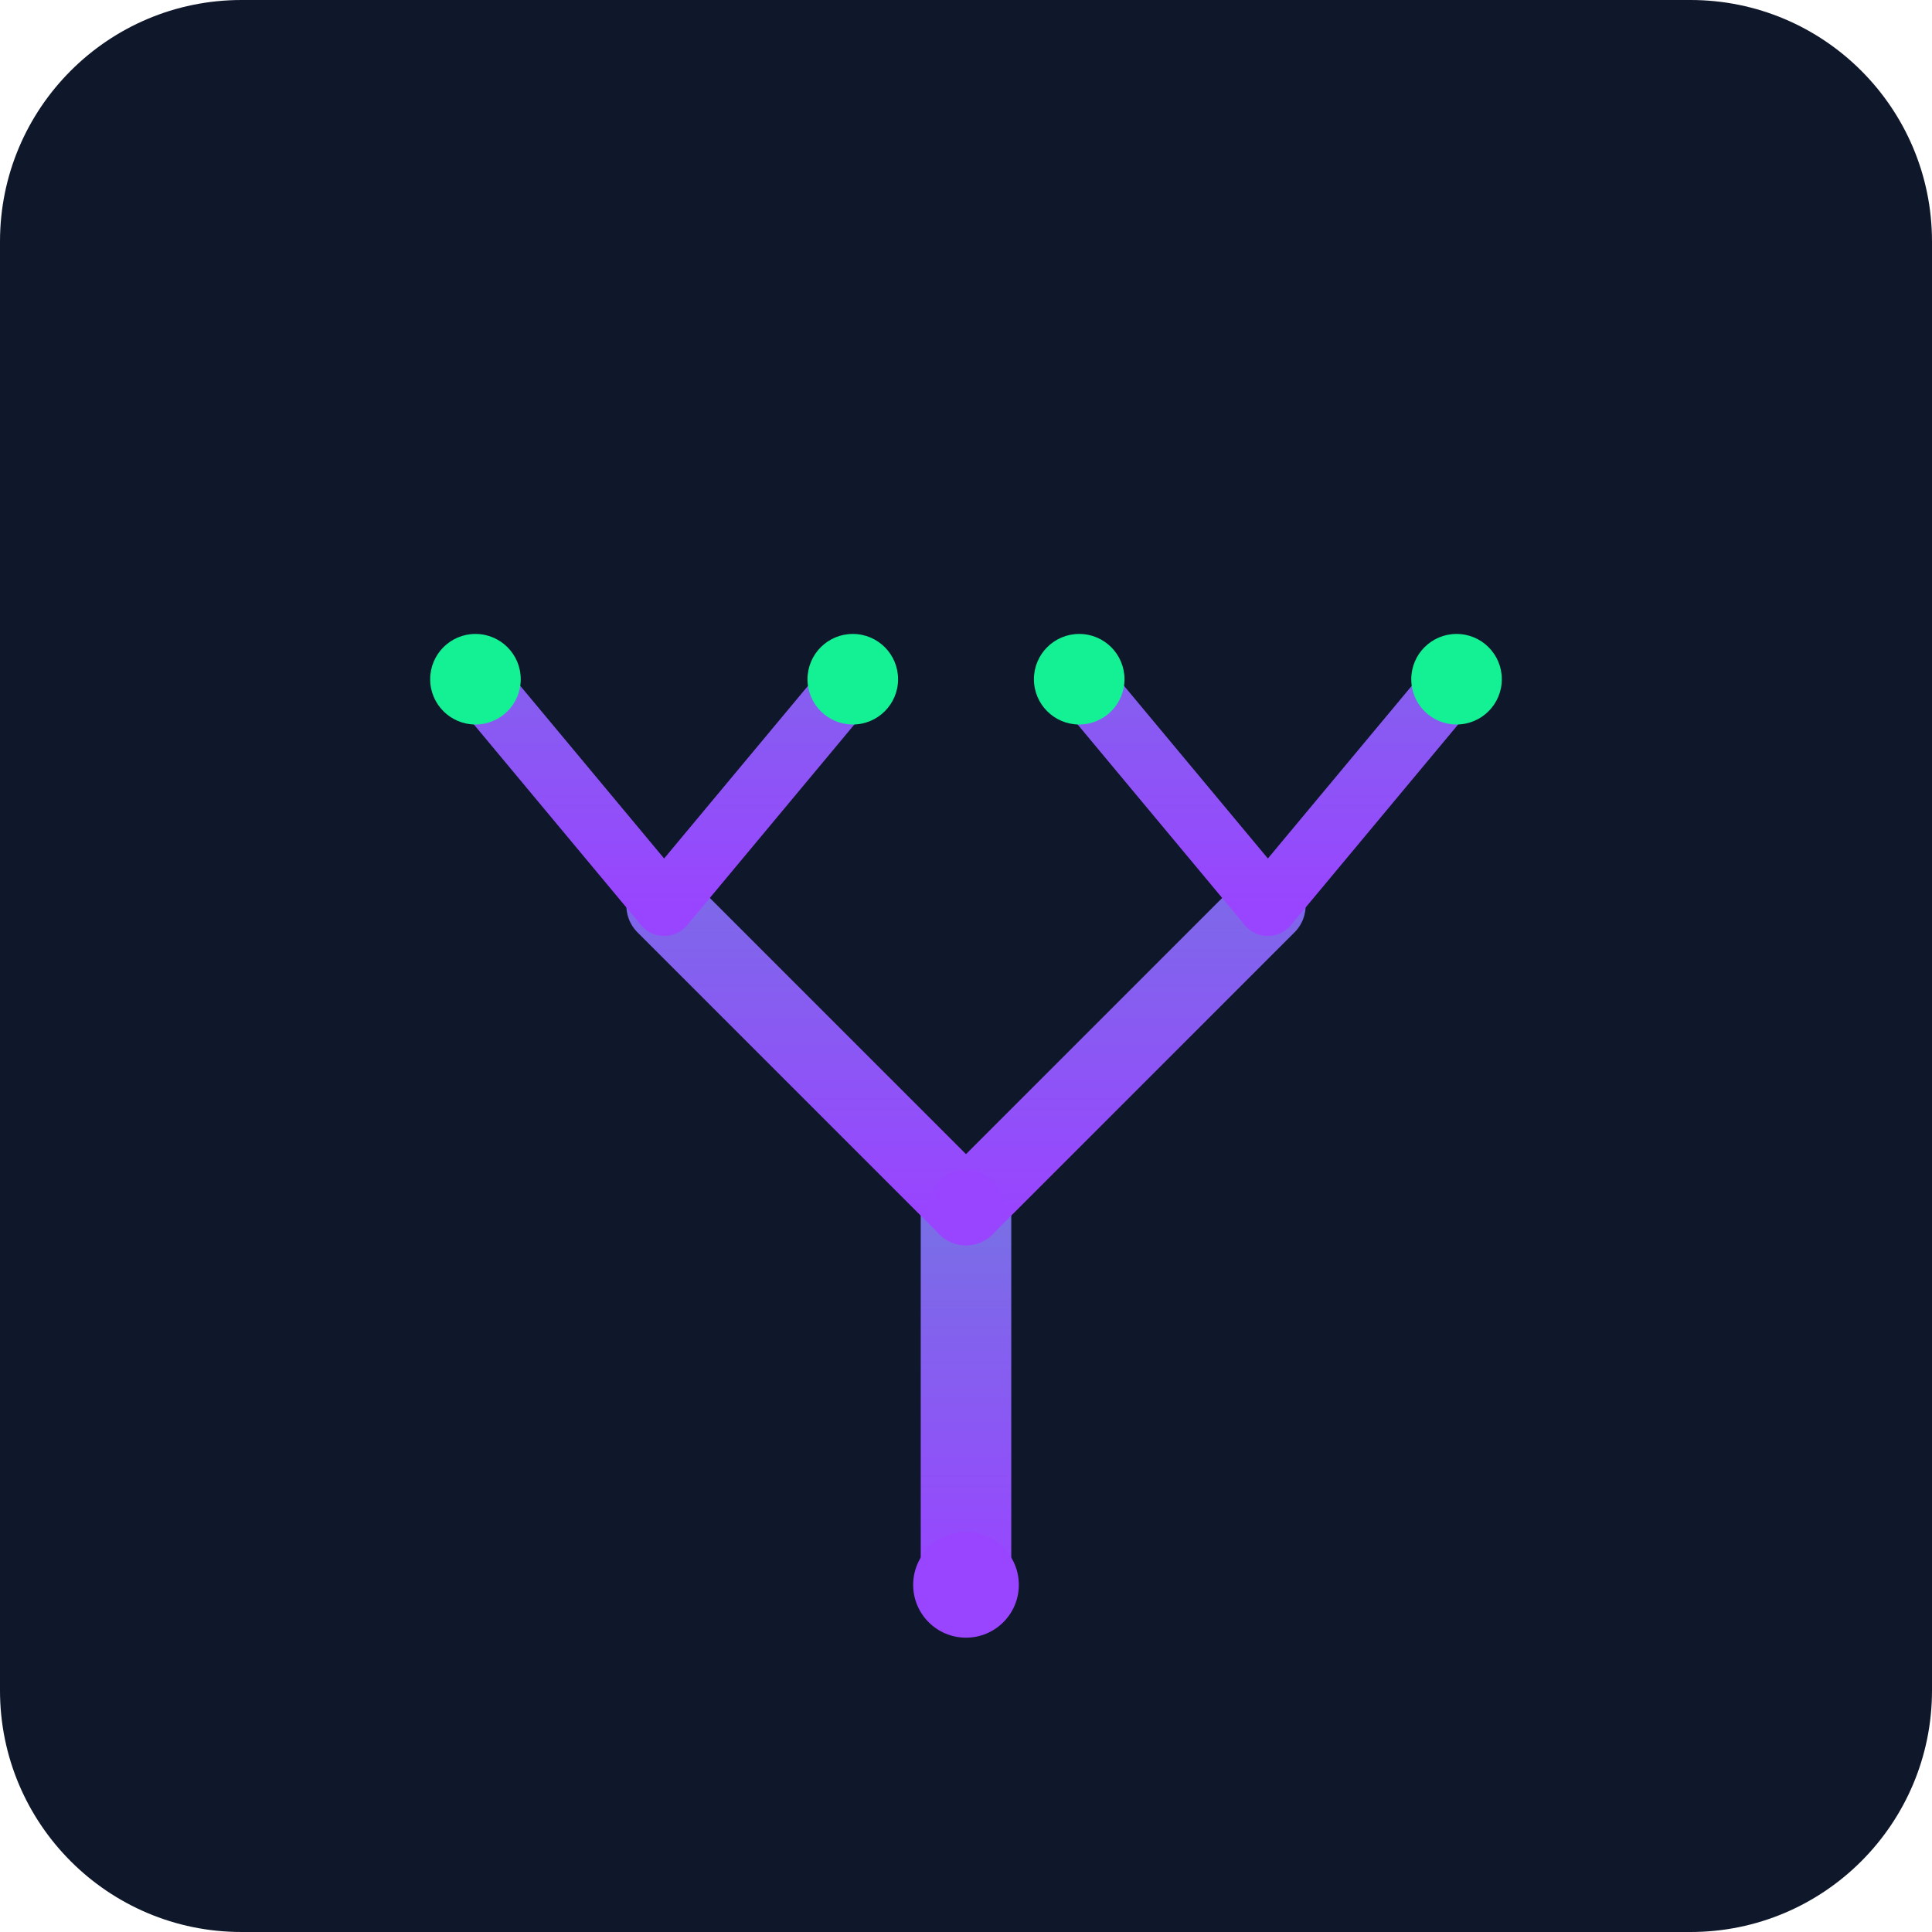
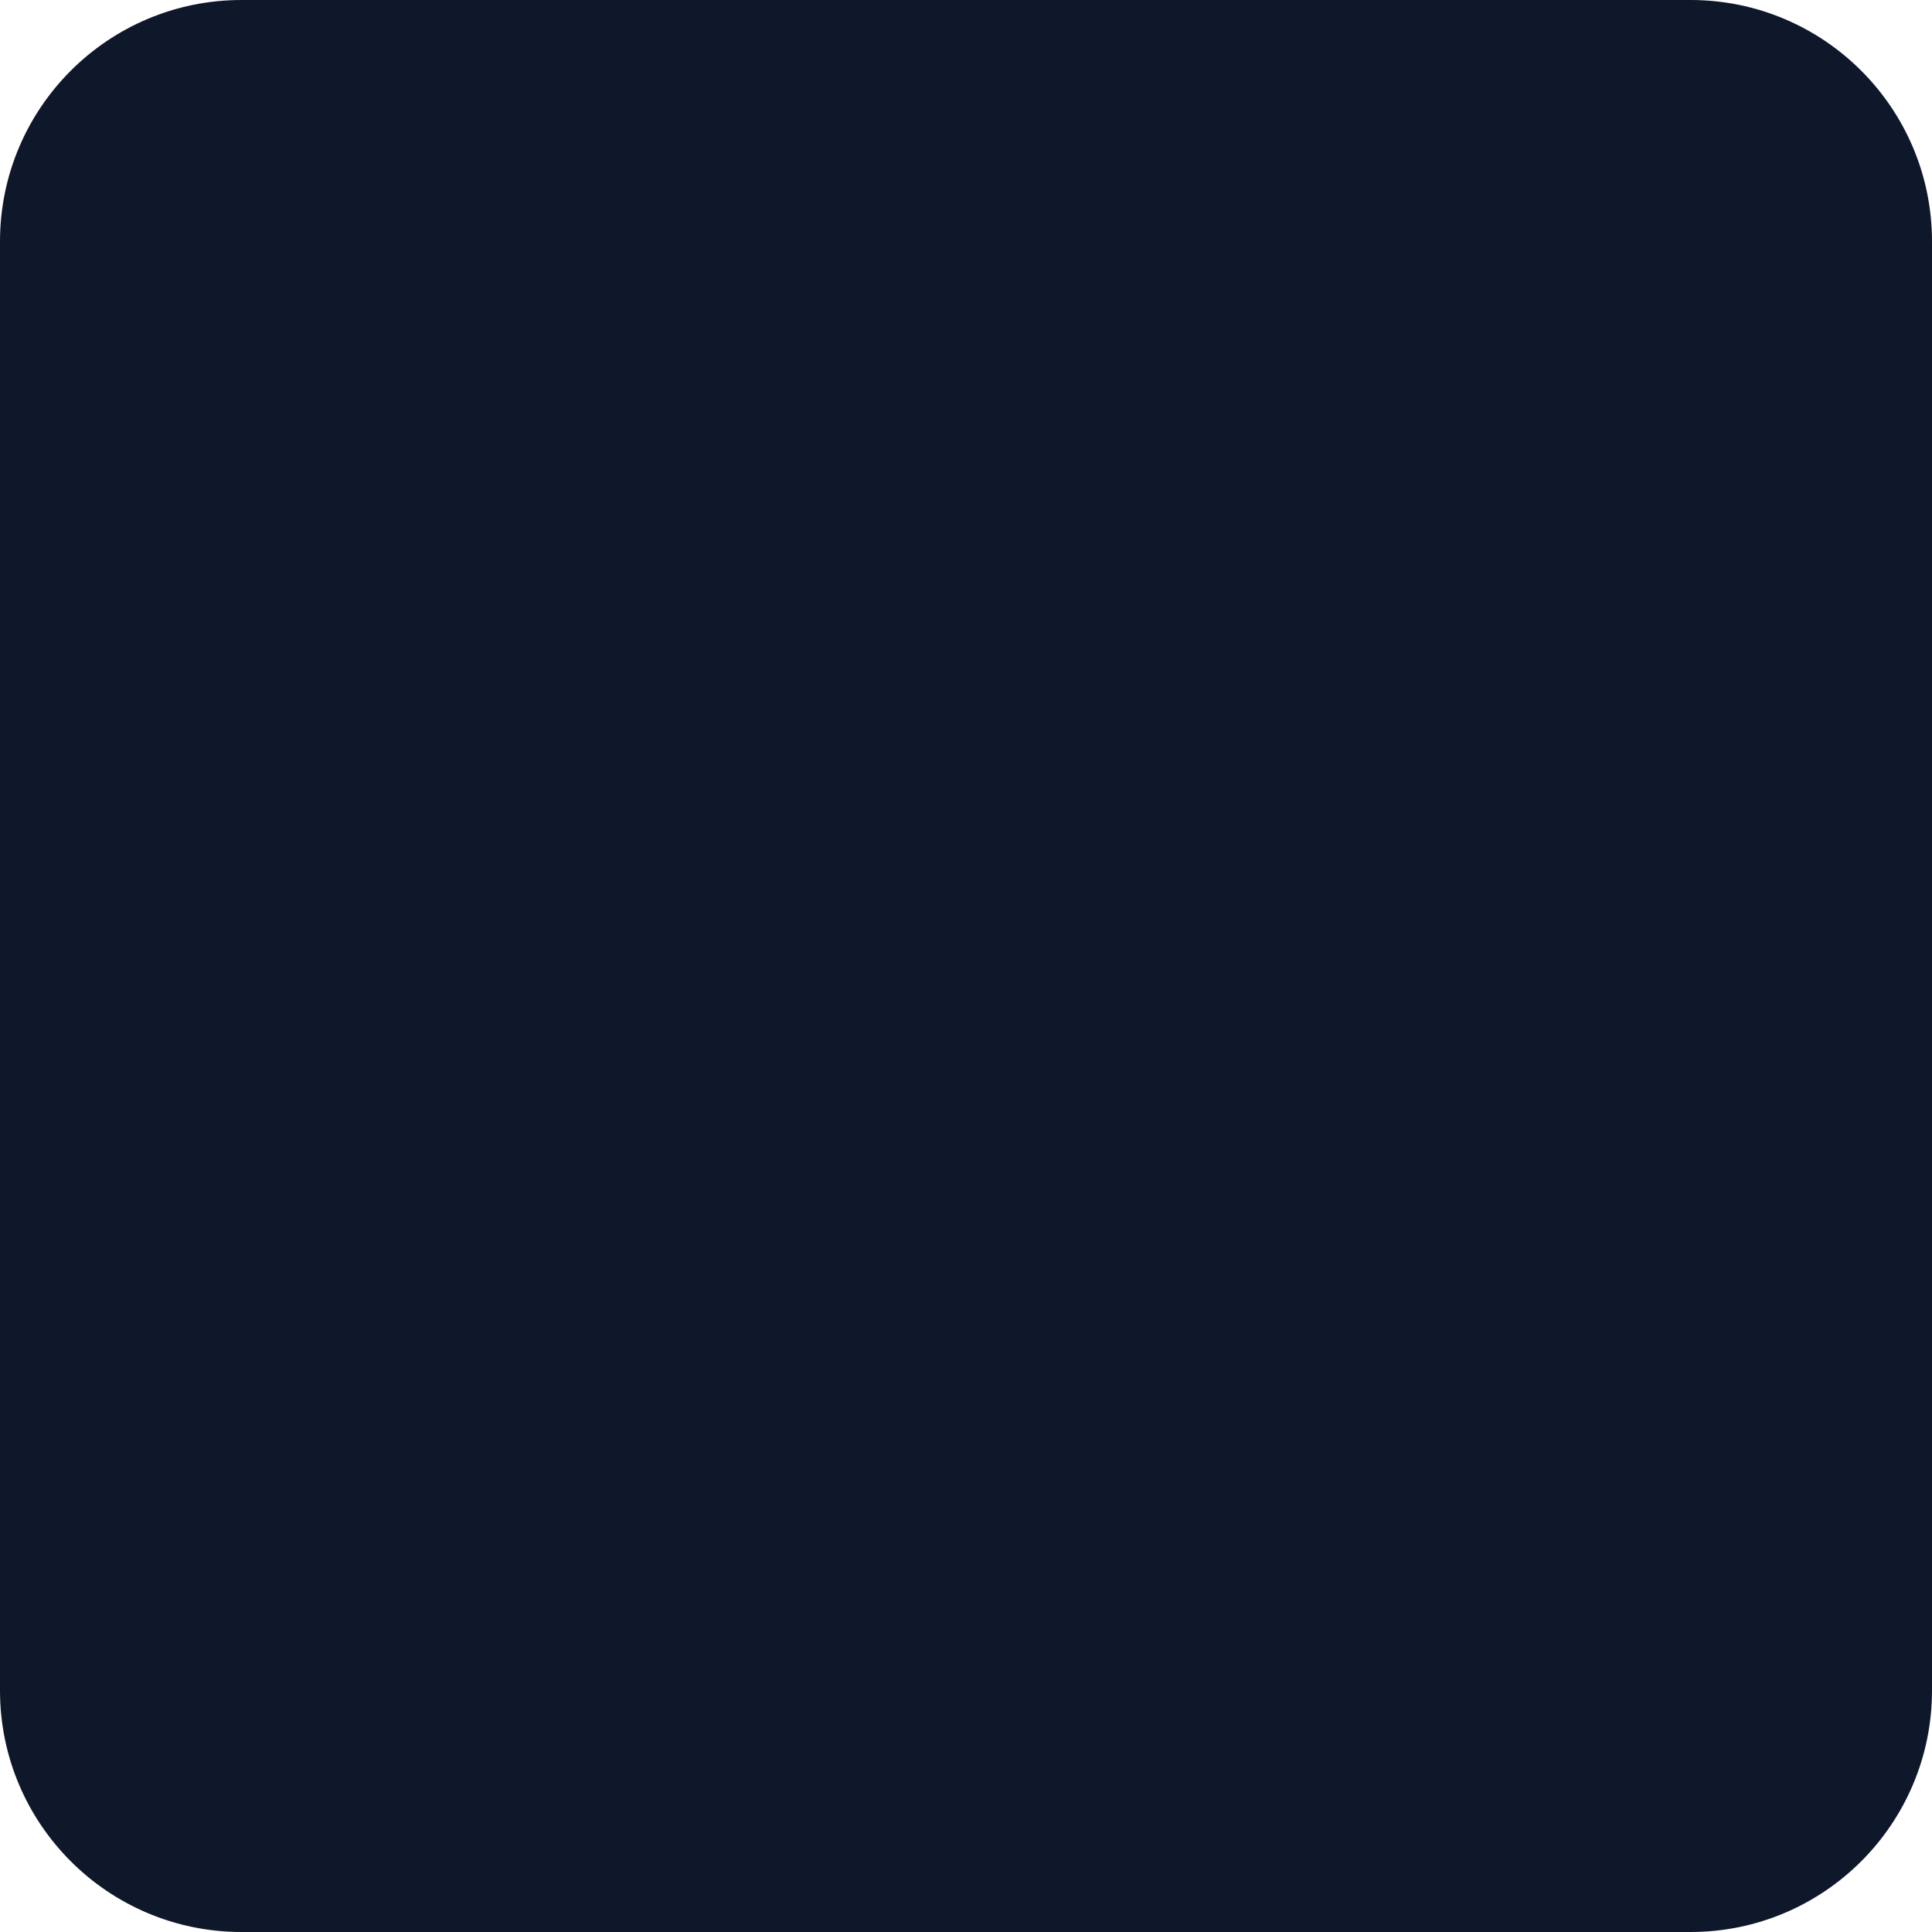
<svg xmlns="http://www.w3.org/2000/svg" width="512" height="512" viewBox="0 0 512 512" fill="none">
-   <rect width="512" height="512" rx="64" fill="#0F172A" />
-   <g transform="translate(256, 420)">
-     <path d="M 0,0 L 0,-100" stroke="url(#treeGradient)" stroke-width="24" stroke-linecap="round" />
-     <g transform="translate(0, -100)">
-       <path d="M 0,0 L -80,-80" stroke="url(#treeGradient)" stroke-width="20" stroke-linecap="round" />
-       <path d="M 0,0 L 80,-80" stroke="url(#treeGradient)" stroke-width="20" stroke-linecap="round" />
-       <g transform="translate(-80, -80)">
-         <path d="M 0,0 L -50,-60" stroke="url(#treeGradient)" stroke-width="16" stroke-linecap="round" />
-         <path d="M 0,0 L 50,-60" stroke="url(#treeGradient)" stroke-width="16" stroke-linecap="round" />
-         <circle cx="-50" cy="-60" r="12" fill="#14F195" />
-         <circle cx="50" cy="-60" r="12" fill="#14F195" />
-       </g>
-       <g transform="translate(80, -80)">
-         <path d="M 0,0 L -50,-60" stroke="url(#treeGradient)" stroke-width="16" stroke-linecap="round" />
-         <path d="M 0,0 L 50,-60" stroke="url(#treeGradient)" stroke-width="16" stroke-linecap="round" />
-         <circle cx="-50" cy="-60" r="12" fill="#14F195" />
-         <circle cx="50" cy="-60" r="12" fill="#14F195" />
-       </g>
-       <circle cx="0" cy="0" r="10" fill="#9945FF" />
+   <style>
+     :root { color: #0F172A; }
+     @media (prefers-color-scheme: dark) {
+       :root { color: #FFFFFF; }
+     }
+     .tree-part { stroke: currentColor; }
+     .node { fill: currentColor; }
+   </style>
+   <rect width="512" height="512" rx="64" fill="#0F172A" class="bg" />
+   <style>
+     @media (prefers-color-scheme: dark) { .bg { fill: #0F172A; } }
+     @media (prefers-color-scheme: light) { .bg { fill: #F8FAFC; } }
+   </style>
+   <g transform="translate(256, 400)">
+     <circle cx="0" cy="0" r="16" class="node" />
+     <path d="M 0,0 L -100,-120" class="tree-part" stroke-width="20" stroke-linecap="round" />
+     <path d="M 0,0 L 100,-120" class="tree-part" stroke-width="20" stroke-linecap="round" />
+     <g transform="translate(-100, -120)">
+       <circle cx="0" cy="0" r="14" class="node" />
+       <path d="M 0,0 L -60,-100" class="tree-part" stroke-width="16" stroke-linecap="round" />
+       <path d="M 0,0 L 60,-100" class="tree-part" stroke-width="16" stroke-linecap="round" />
+       <circle cx="-60" cy="-100" r="12" class="node" />
+       <circle cx="60" cy="-100" r="12" class="node" />
    </g>
-     <circle cx="0" cy="0" r="14" fill="#9945FF" />
+     <g transform="translate(100, -120)">
+       <circle cx="0" cy="0" r="14" class="node" />
+       <path d="M 0,0 L -60,-100" class="tree-part" stroke-width="16" stroke-linecap="round" />
+       <path d="M 0,0 L 60,-100" class="tree-part" stroke-width="16" stroke-linecap="round" />
+       <circle cx="-60" cy="-100" r="12" class="node" />
+       <circle cx="60" cy="-100" r="12" class="node" />
+     </g>
  </g>
-   <defs>
-     <linearGradient id="treeGradient" x1="0" y1="0" x2="0" y2="-400" gradientUnits="userSpaceOnUse">
-       <stop stop-color="#9945FF" />
-       <stop offset="1" stop-color="#14F195" />
-     </linearGradient>
-   </defs>
</svg>
